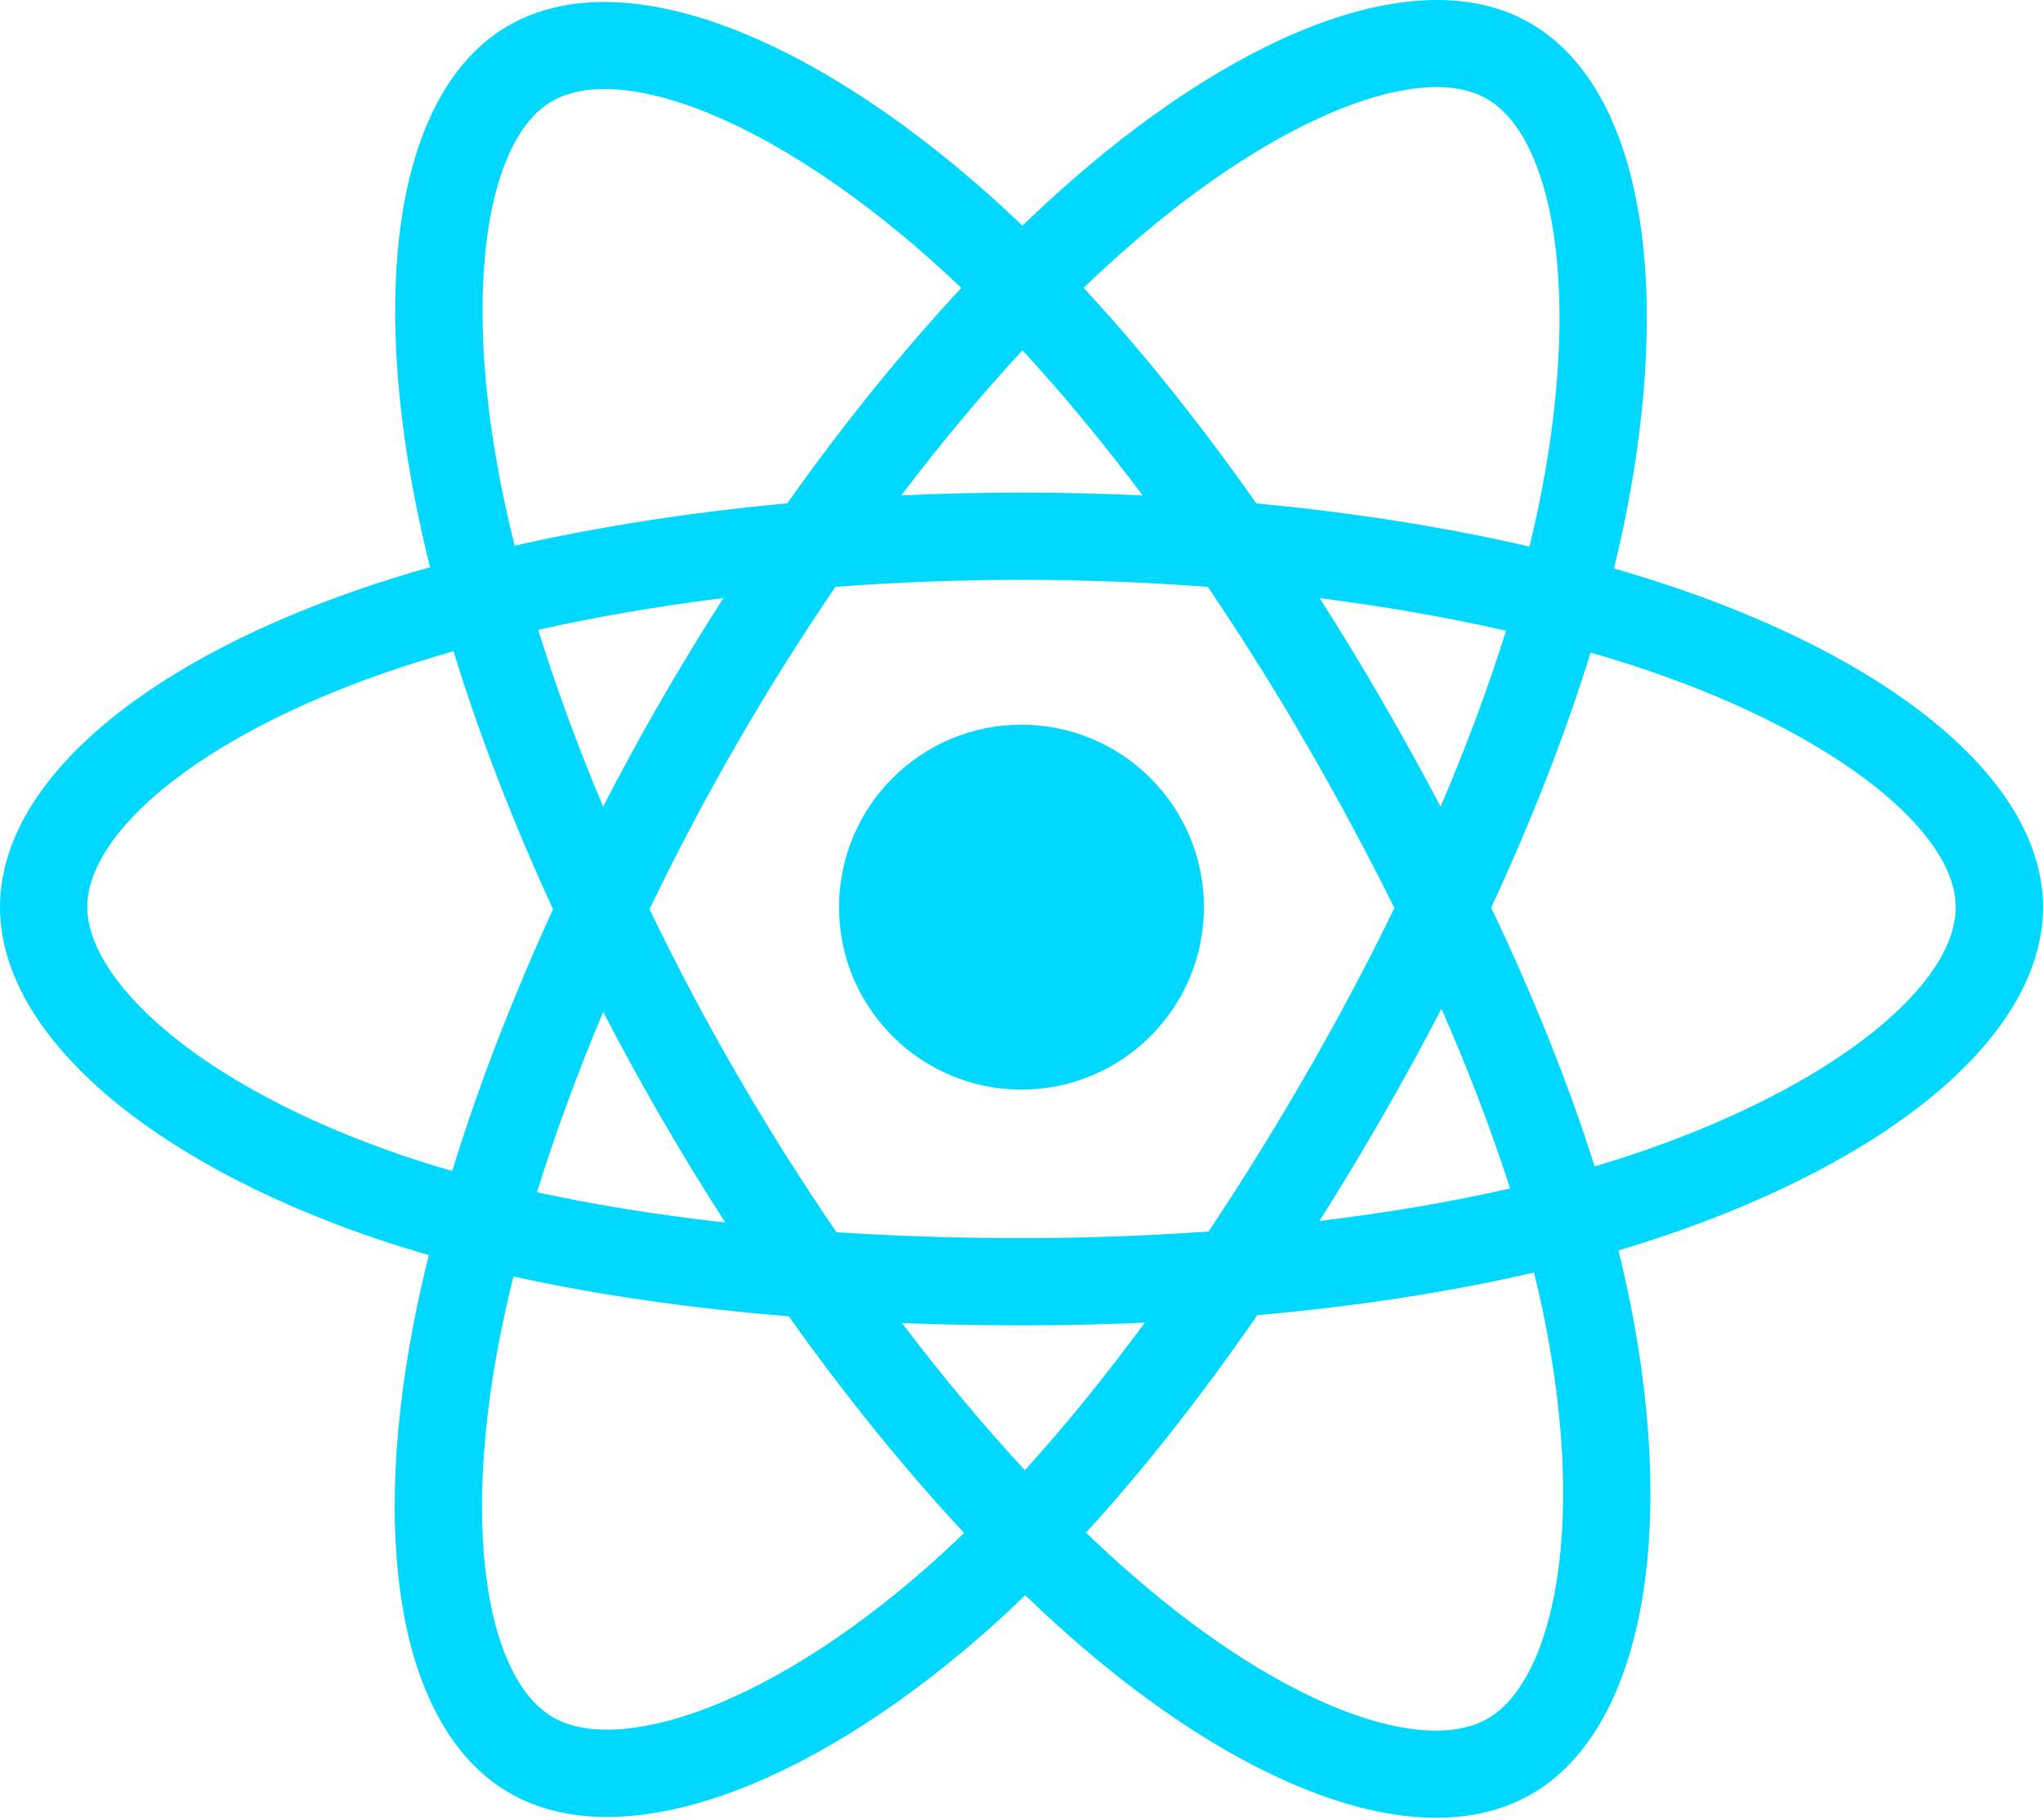
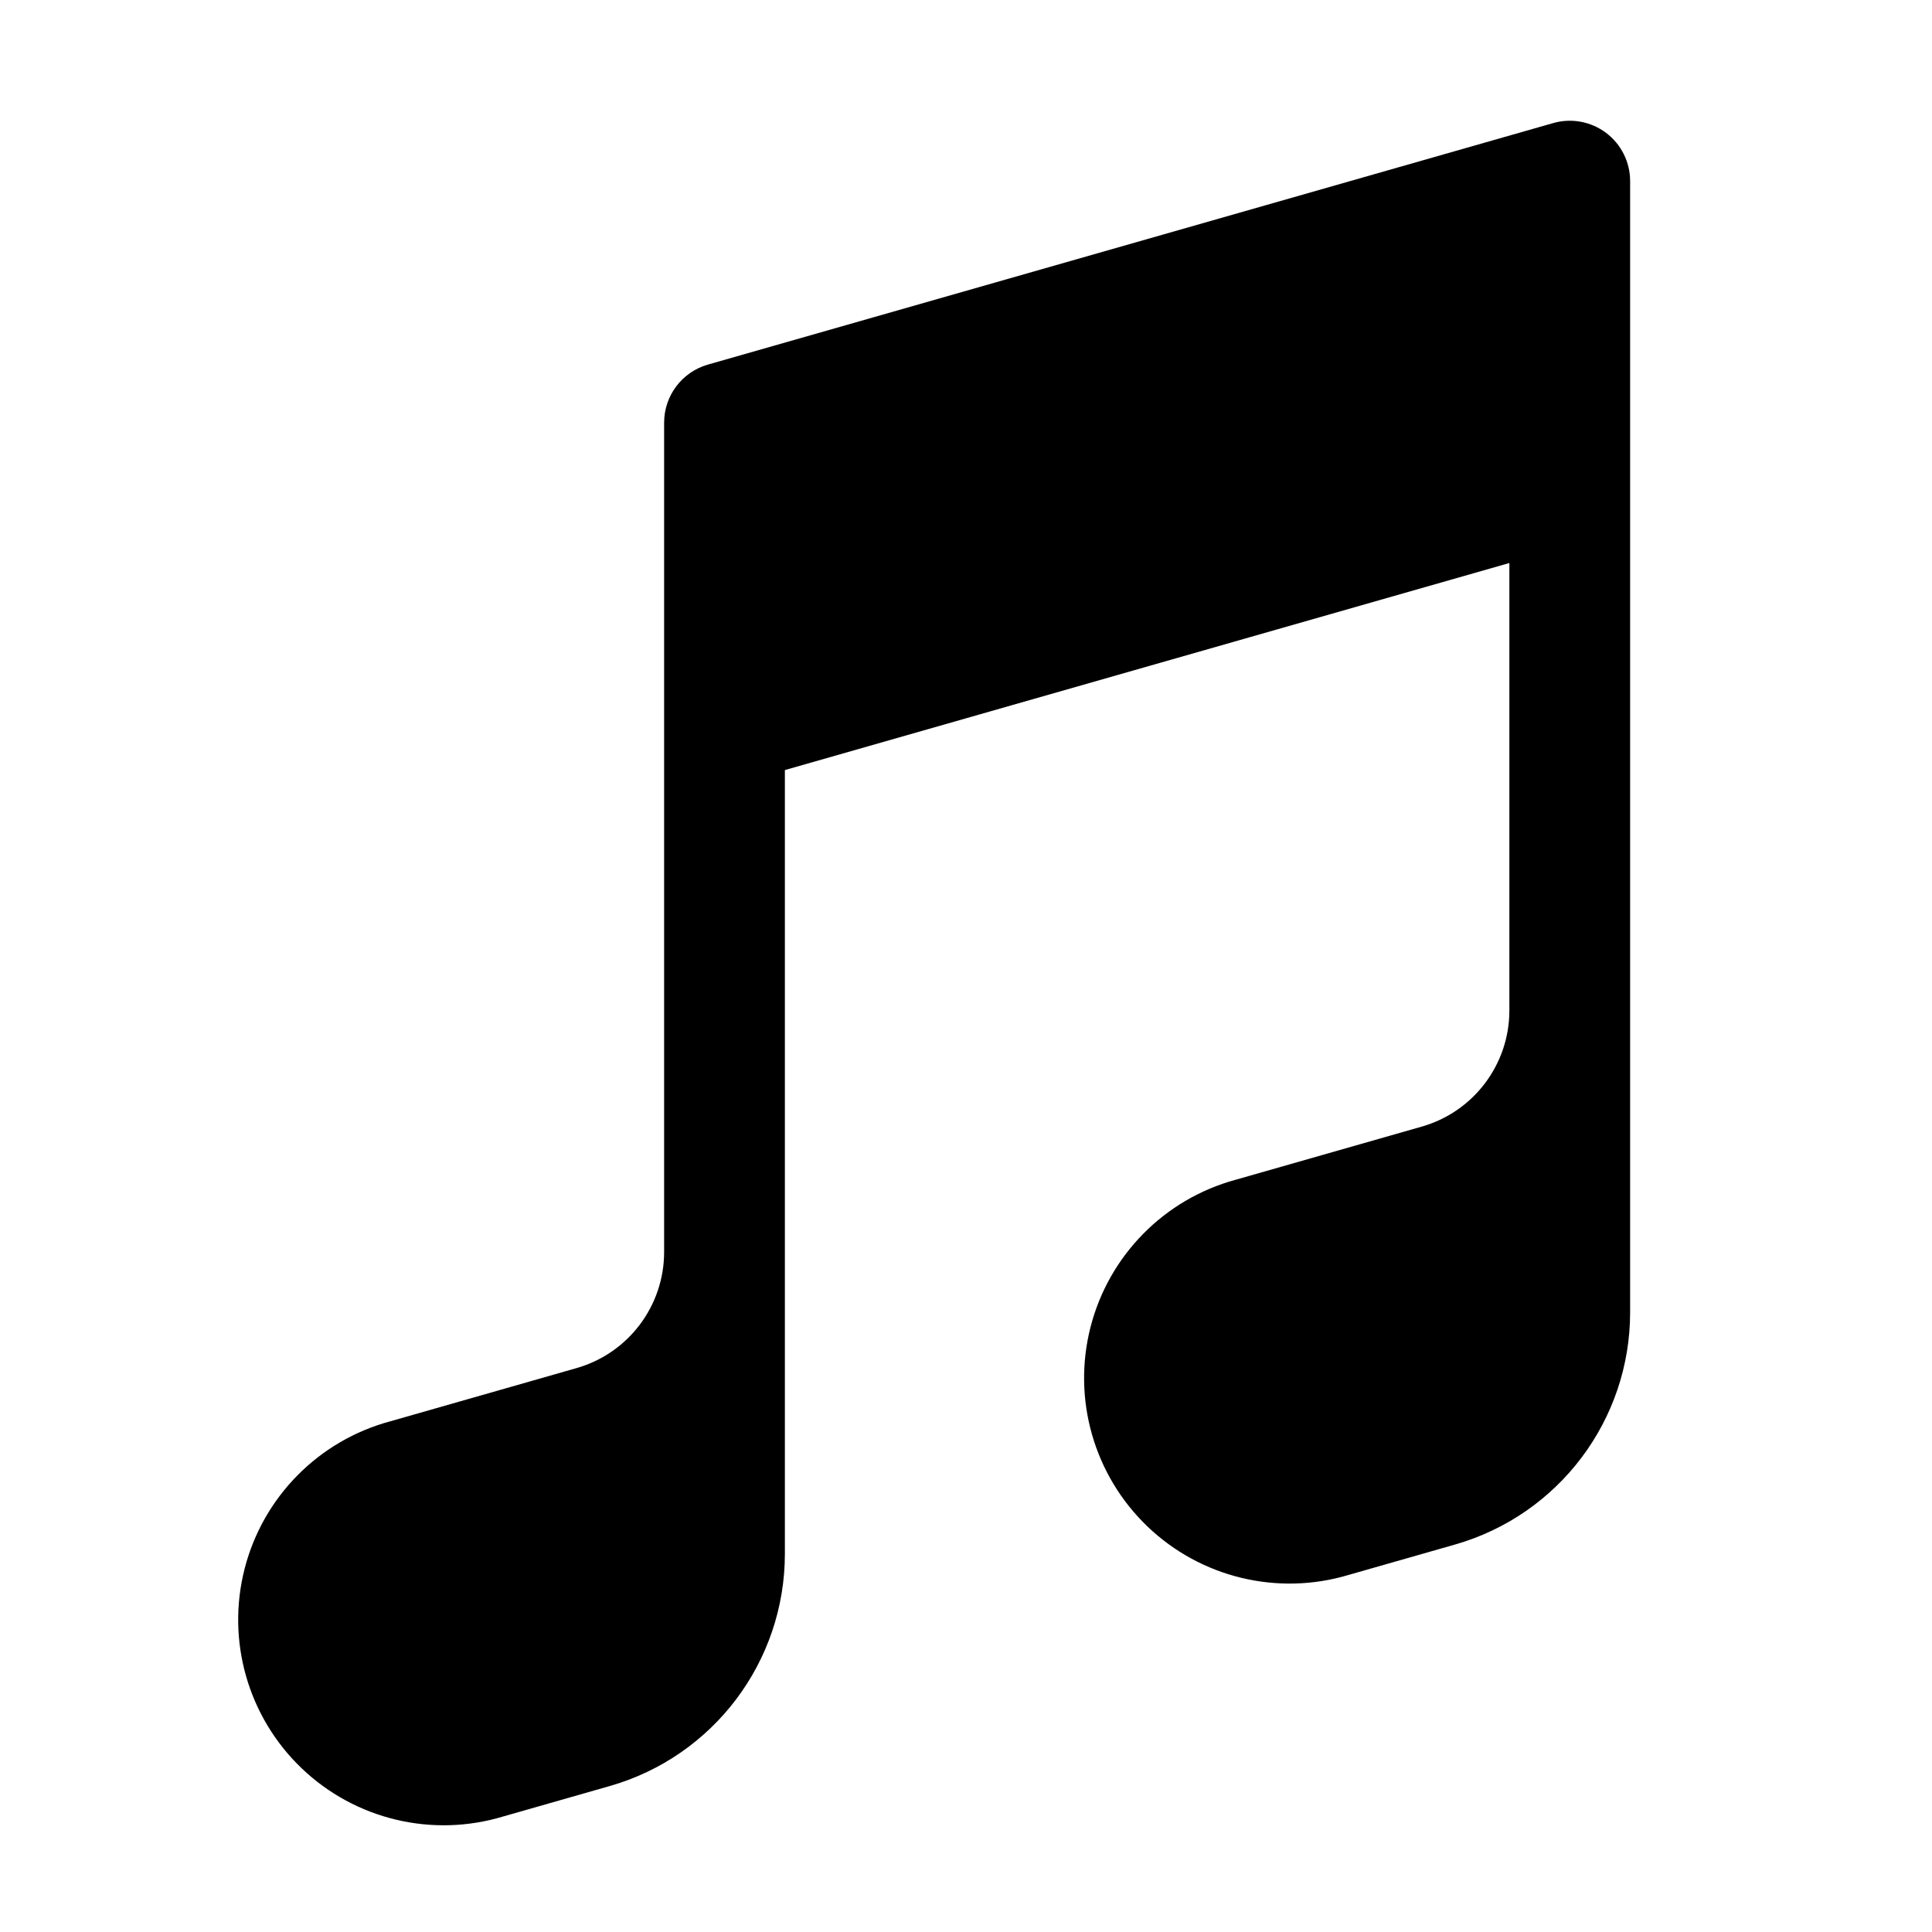
- <svg xmlns="http://www.w3.org/2000/svg" aria-hidden="true" role="img" class="iconify iconify--logos" width="35.93" height="32" preserveAspectRatio="xMidYMid meet" viewBox="0 0 256 228">
-   <path fill="#00D8FF" d="M210.483 73.824a171.49 171.49 0 0 0-8.24-2.597c.465-1.9.893-3.777 1.273-5.621c6.238-30.281 2.16-54.676-11.769-62.708c-13.355-7.7-35.196.329-57.254 19.526a171.23 171.23 0 0 0-6.375 5.848a155.866 155.866 0 0 0-4.241-3.917C100.759 3.829 77.587-4.822 63.673 3.233C50.33 10.957 46.379 33.89 51.995 62.588a170.974 170.974 0 0 0 1.892 8.48c-3.28.932-6.445 1.924-9.474 2.98C17.309 83.498 0 98.307 0 113.668c0 15.865 18.582 31.778 46.812 41.427a145.52 145.52 0 0 0 6.921 2.165a167.467 167.467 0 0 0-2.01 9.138c-5.354 28.2-1.173 50.591 12.134 58.266c13.744 7.926 36.812-.22 59.273-19.855a145.567 145.567 0 0 0 5.342-4.923a168.064 168.064 0 0 0 6.92 6.314c21.758 18.722 43.246 26.282 56.54 18.586c13.731-7.949 18.194-32.003 12.4-61.268a145.016 145.016 0 0 0-1.535-6.842c1.62-.48 3.21-.974 4.76-1.488c29.348-9.723 48.443-25.443 48.443-41.52c0-15.417-17.868-30.326-45.517-39.844Zm-6.365 70.984c-1.4.463-2.836.91-4.3 1.345c-3.24-10.257-7.612-21.163-12.963-32.432c5.106-11 9.31-21.767 12.459-31.957c2.619.758 5.16 1.557 7.61 2.4c23.69 8.156 38.14 20.213 38.14 29.504c0 9.896-15.606 22.743-40.946 31.14Zm-10.514 20.834c2.562 12.94 2.927 24.64 1.23 33.787c-1.524 8.219-4.59 13.698-8.382 15.893c-8.067 4.67-25.32-1.4-43.927-17.412a156.726 156.726 0 0 1-6.437-5.87c7.214-7.889 14.423-17.06 21.459-27.246c12.376-1.098 24.068-2.894 34.671-5.345a134.17 134.17 0 0 1 1.386 6.193ZM87.276 214.515c-7.882 2.783-14.16 2.863-17.955.675c-8.075-4.657-11.432-22.636-6.853-46.752a156.923 156.923 0 0 1 1.869-8.499c10.486 2.32 22.093 3.988 34.498 4.994c7.084 9.967 14.501 19.128 21.976 27.15a134.668 134.668 0 0 1-4.877 4.492c-9.933 8.682-19.886 14.842-28.658 17.94ZM50.35 144.747c-12.483-4.267-22.792-9.812-29.858-15.863c-6.35-5.437-9.555-10.836-9.555-15.216c0-9.322 13.897-21.212 37.076-29.293c2.813-.98 5.757-1.905 8.812-2.773c3.204 10.42 7.406 21.315 12.477 32.332c-5.137 11.18-9.399 22.249-12.634 32.792a134.718 134.718 0 0 1-6.318-1.979Zm12.378-84.26c-4.811-24.587-1.616-43.134 6.425-47.789c8.564-4.958 27.502 2.111 47.463 19.835a144.318 144.318 0 0 1 3.841 3.545c-7.438 7.987-14.787 17.08-21.808 26.988c-12.04 1.116-23.565 2.908-34.161 5.309a160.342 160.342 0 0 1-1.76-7.887Zm110.427 27.268a347.8 347.8 0 0 0-7.785-12.803c8.168 1.033 15.994 2.404 23.343 4.08c-2.206 7.072-4.956 14.465-8.193 22.045a381.151 381.151 0 0 0-7.365-13.322Zm-45.032-43.861c5.044 5.465 10.096 11.566 15.065 18.186a322.04 322.04 0 0 0-30.257-.006c4.974-6.559 10.069-12.652 15.192-18.18ZM82.802 87.83a323.167 323.167 0 0 0-7.227 13.238c-3.184-7.553-5.909-14.98-8.134-22.152c7.304-1.634 15.093-2.97 23.209-3.984a321.524 321.524 0 0 0-7.848 12.897Zm8.081 65.352c-8.385-.936-16.291-2.203-23.593-3.793c2.26-7.3 5.045-14.885 8.298-22.6a321.187 321.187 0 0 0 7.257 13.246c2.594 4.48 5.28 8.868 8.038 13.147Zm37.542 31.03c-5.184-5.592-10.354-11.779-15.403-18.433c4.902.192 9.899.29 14.978.29c5.218 0 10.376-.117 15.453-.343c-4.985 6.774-10.018 12.97-15.028 18.486Zm52.198-57.817c3.422 7.8 6.306 15.345 8.596 22.52c-7.422 1.694-15.436 3.058-23.88 4.071a382.417 382.417 0 0 0 7.859-13.026a347.403 347.403 0 0 0 7.425-13.565Zm-16.898 8.101a358.557 358.557 0 0 1-12.281 19.815a329.4 329.4 0 0 1-23.444.823c-7.967 0-15.716-.248-23.178-.732a310.202 310.202 0 0 1-12.513-19.846h.001a307.41 307.41 0 0 1-10.923-20.627a310.278 310.278 0 0 1 10.89-20.637l-.001.001a307.318 307.318 0 0 1 12.413-19.761c7.613-.576 15.42-.876 23.31-.876H128c7.926 0 15.743.303 23.354.883a329.357 329.357 0 0 1 12.335 19.695a358.489 358.489 0 0 1 11.036 20.54a329.472 329.472 0 0 1-11 20.722Zm22.56-122.124c8.572 4.944 11.906 24.881 6.52 51.026c-.344 1.668-.73 3.367-1.15 5.09c-10.622-2.452-22.155-4.275-34.23-5.408c-7.034-10.017-14.323-19.124-21.64-27.008a160.789 160.789 0 0 1 5.888-5.4c18.9-16.447 36.564-22.941 44.612-18.3ZM128 90.808c12.625 0 22.86 10.235 22.86 22.86s-10.235 22.86-22.86 22.86s-22.86-10.235-22.86-22.86s10.235-22.86 22.86-22.86Z" />
+ <svg xmlns="http://www.w3.org/2000/svg" viewBox="0 0 24 24" fill="currentColor" class="size-6">
+   <path fill-rule="evenodd" d="M19.952 1.651a.75.75 0 0 1 .298.599V16.303a3 3 0 0 1-2.176 2.884l-1.32.377a2.553 2.553 0 1 1-1.403-4.909l2.311-.66a1.5 1.5 0 0 0 1.088-1.442V6.994l-9 2.572v9.737a3 3 0 0 1-2.176 2.884l-1.32.377a2.553 2.553 0 1 1-1.402-4.909l2.31-.66a1.5 1.5 0 0 0 1.088-1.442V5.25a.75.75 0 0 1 .544-.721l10.5-3a.75.75 0 0 1 .658.122Z" clip-rule="evenodd" />
</svg>
